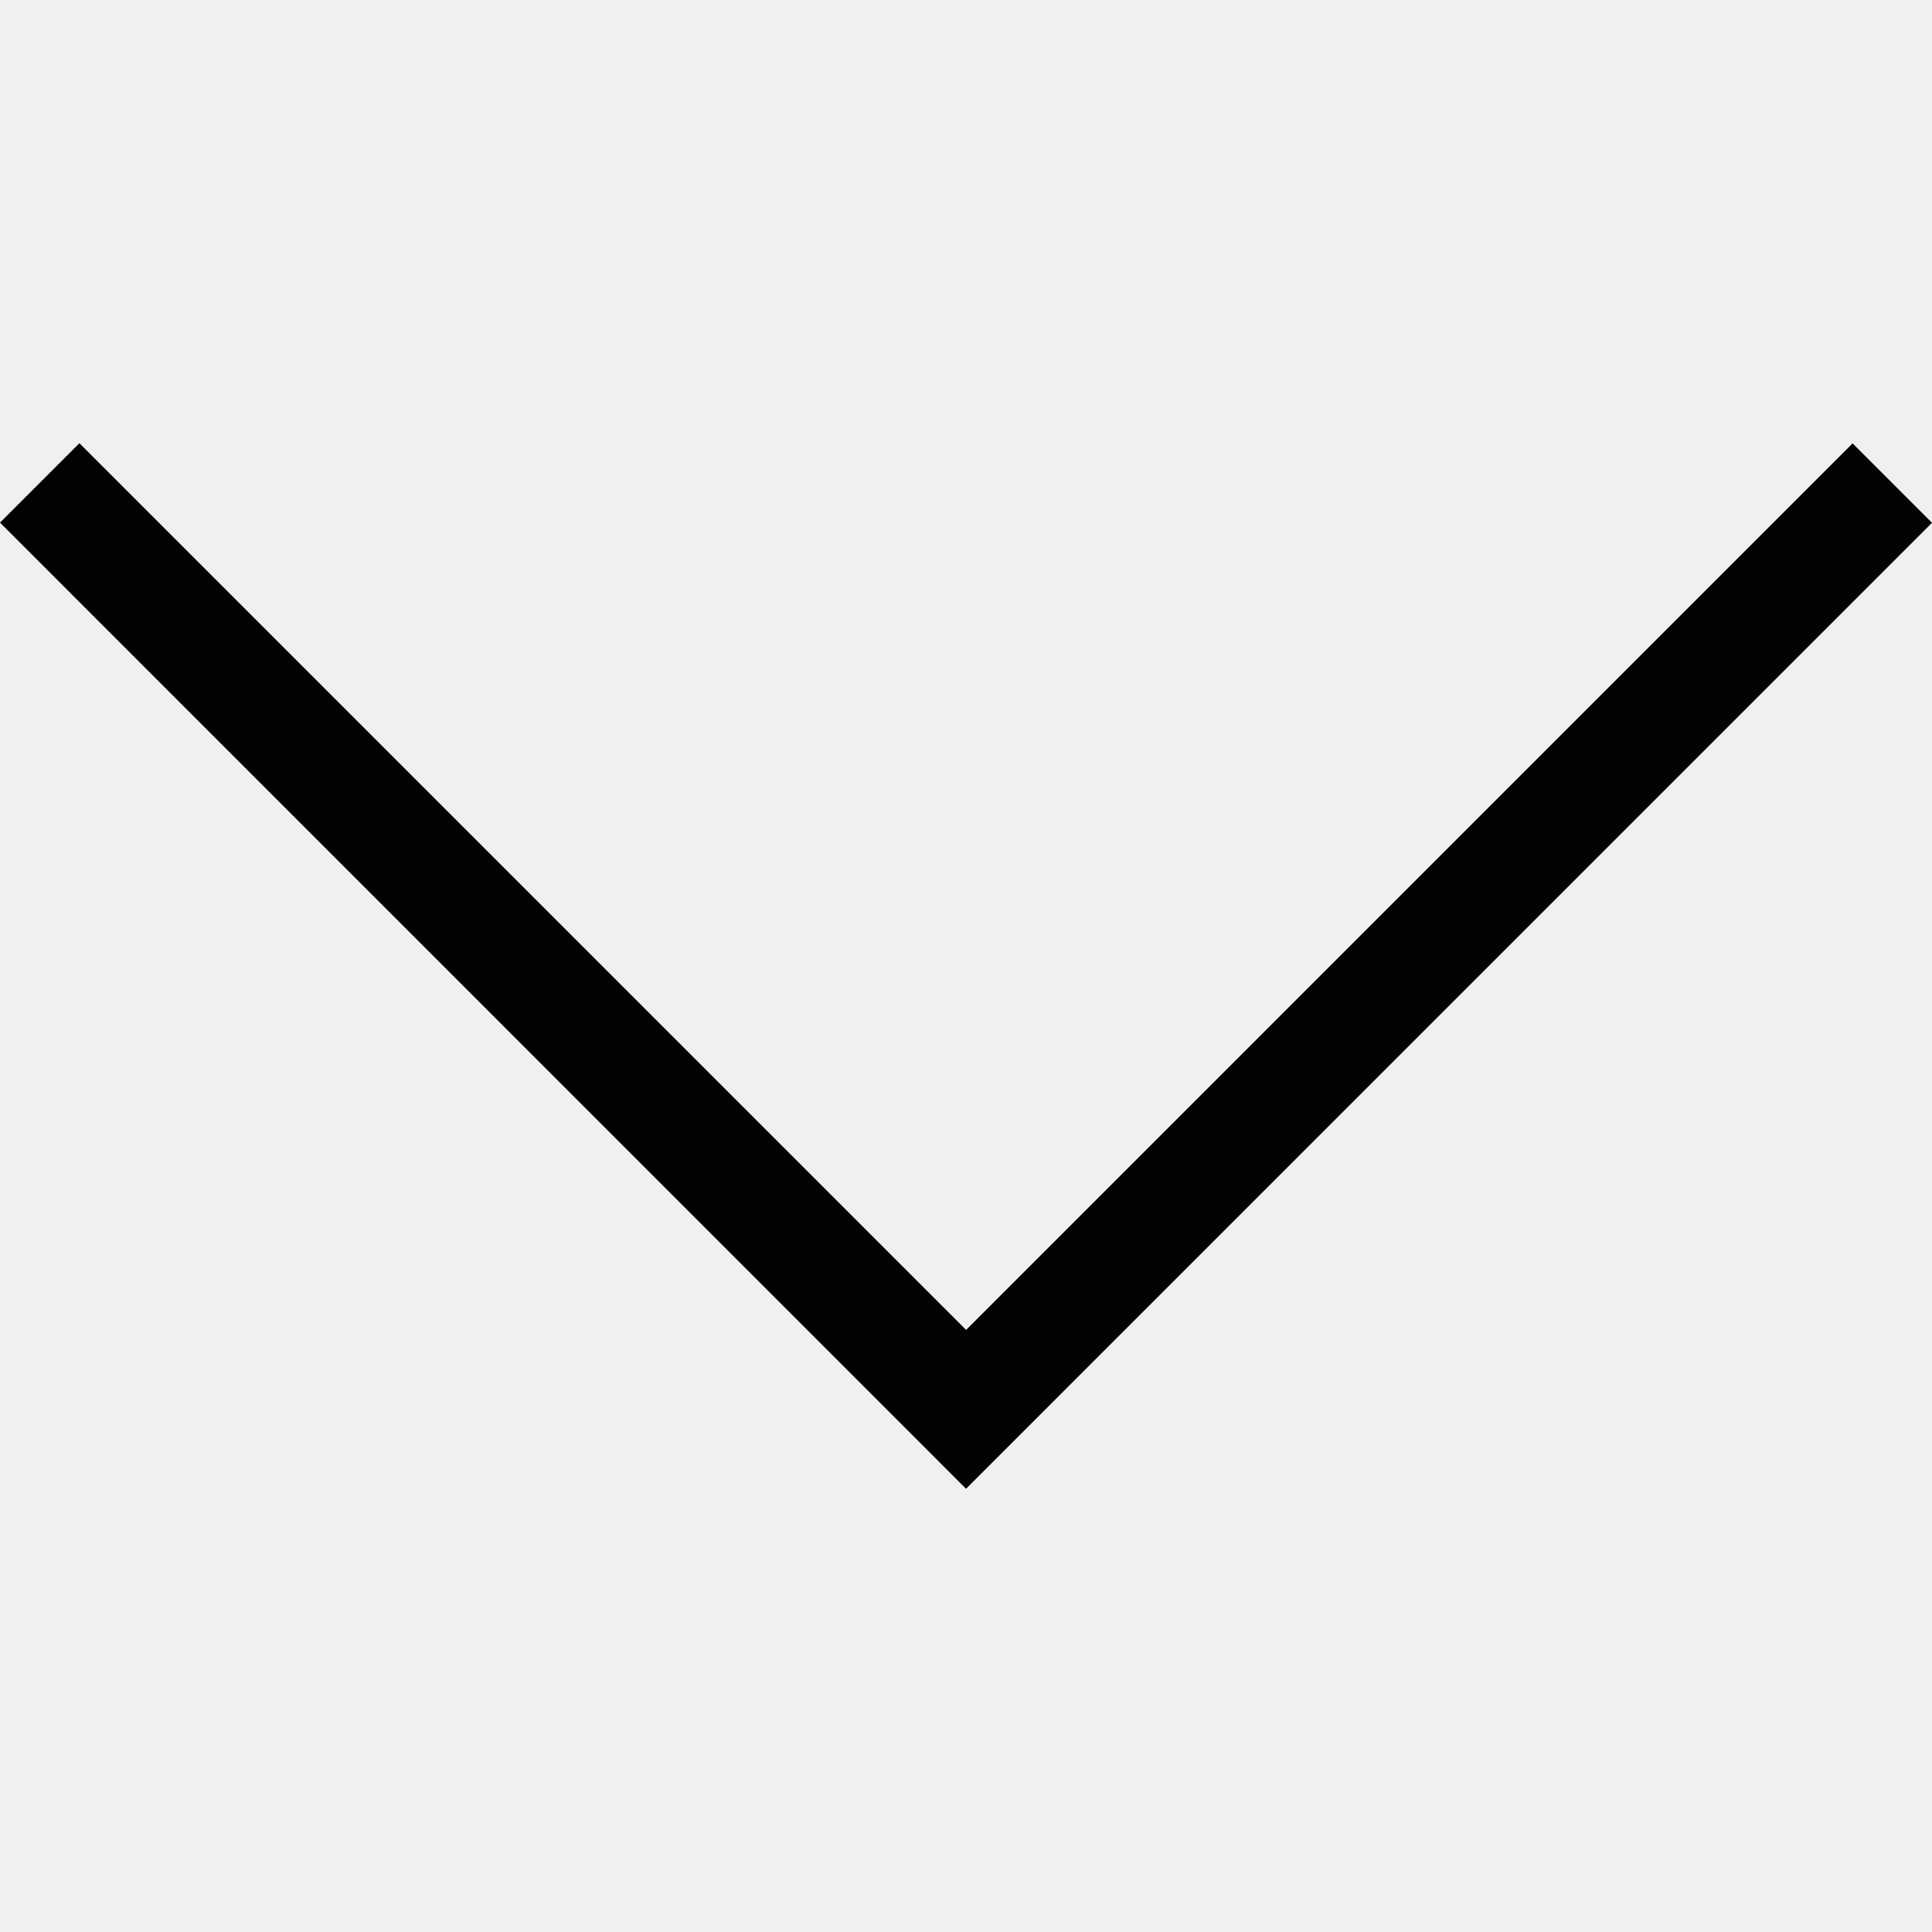
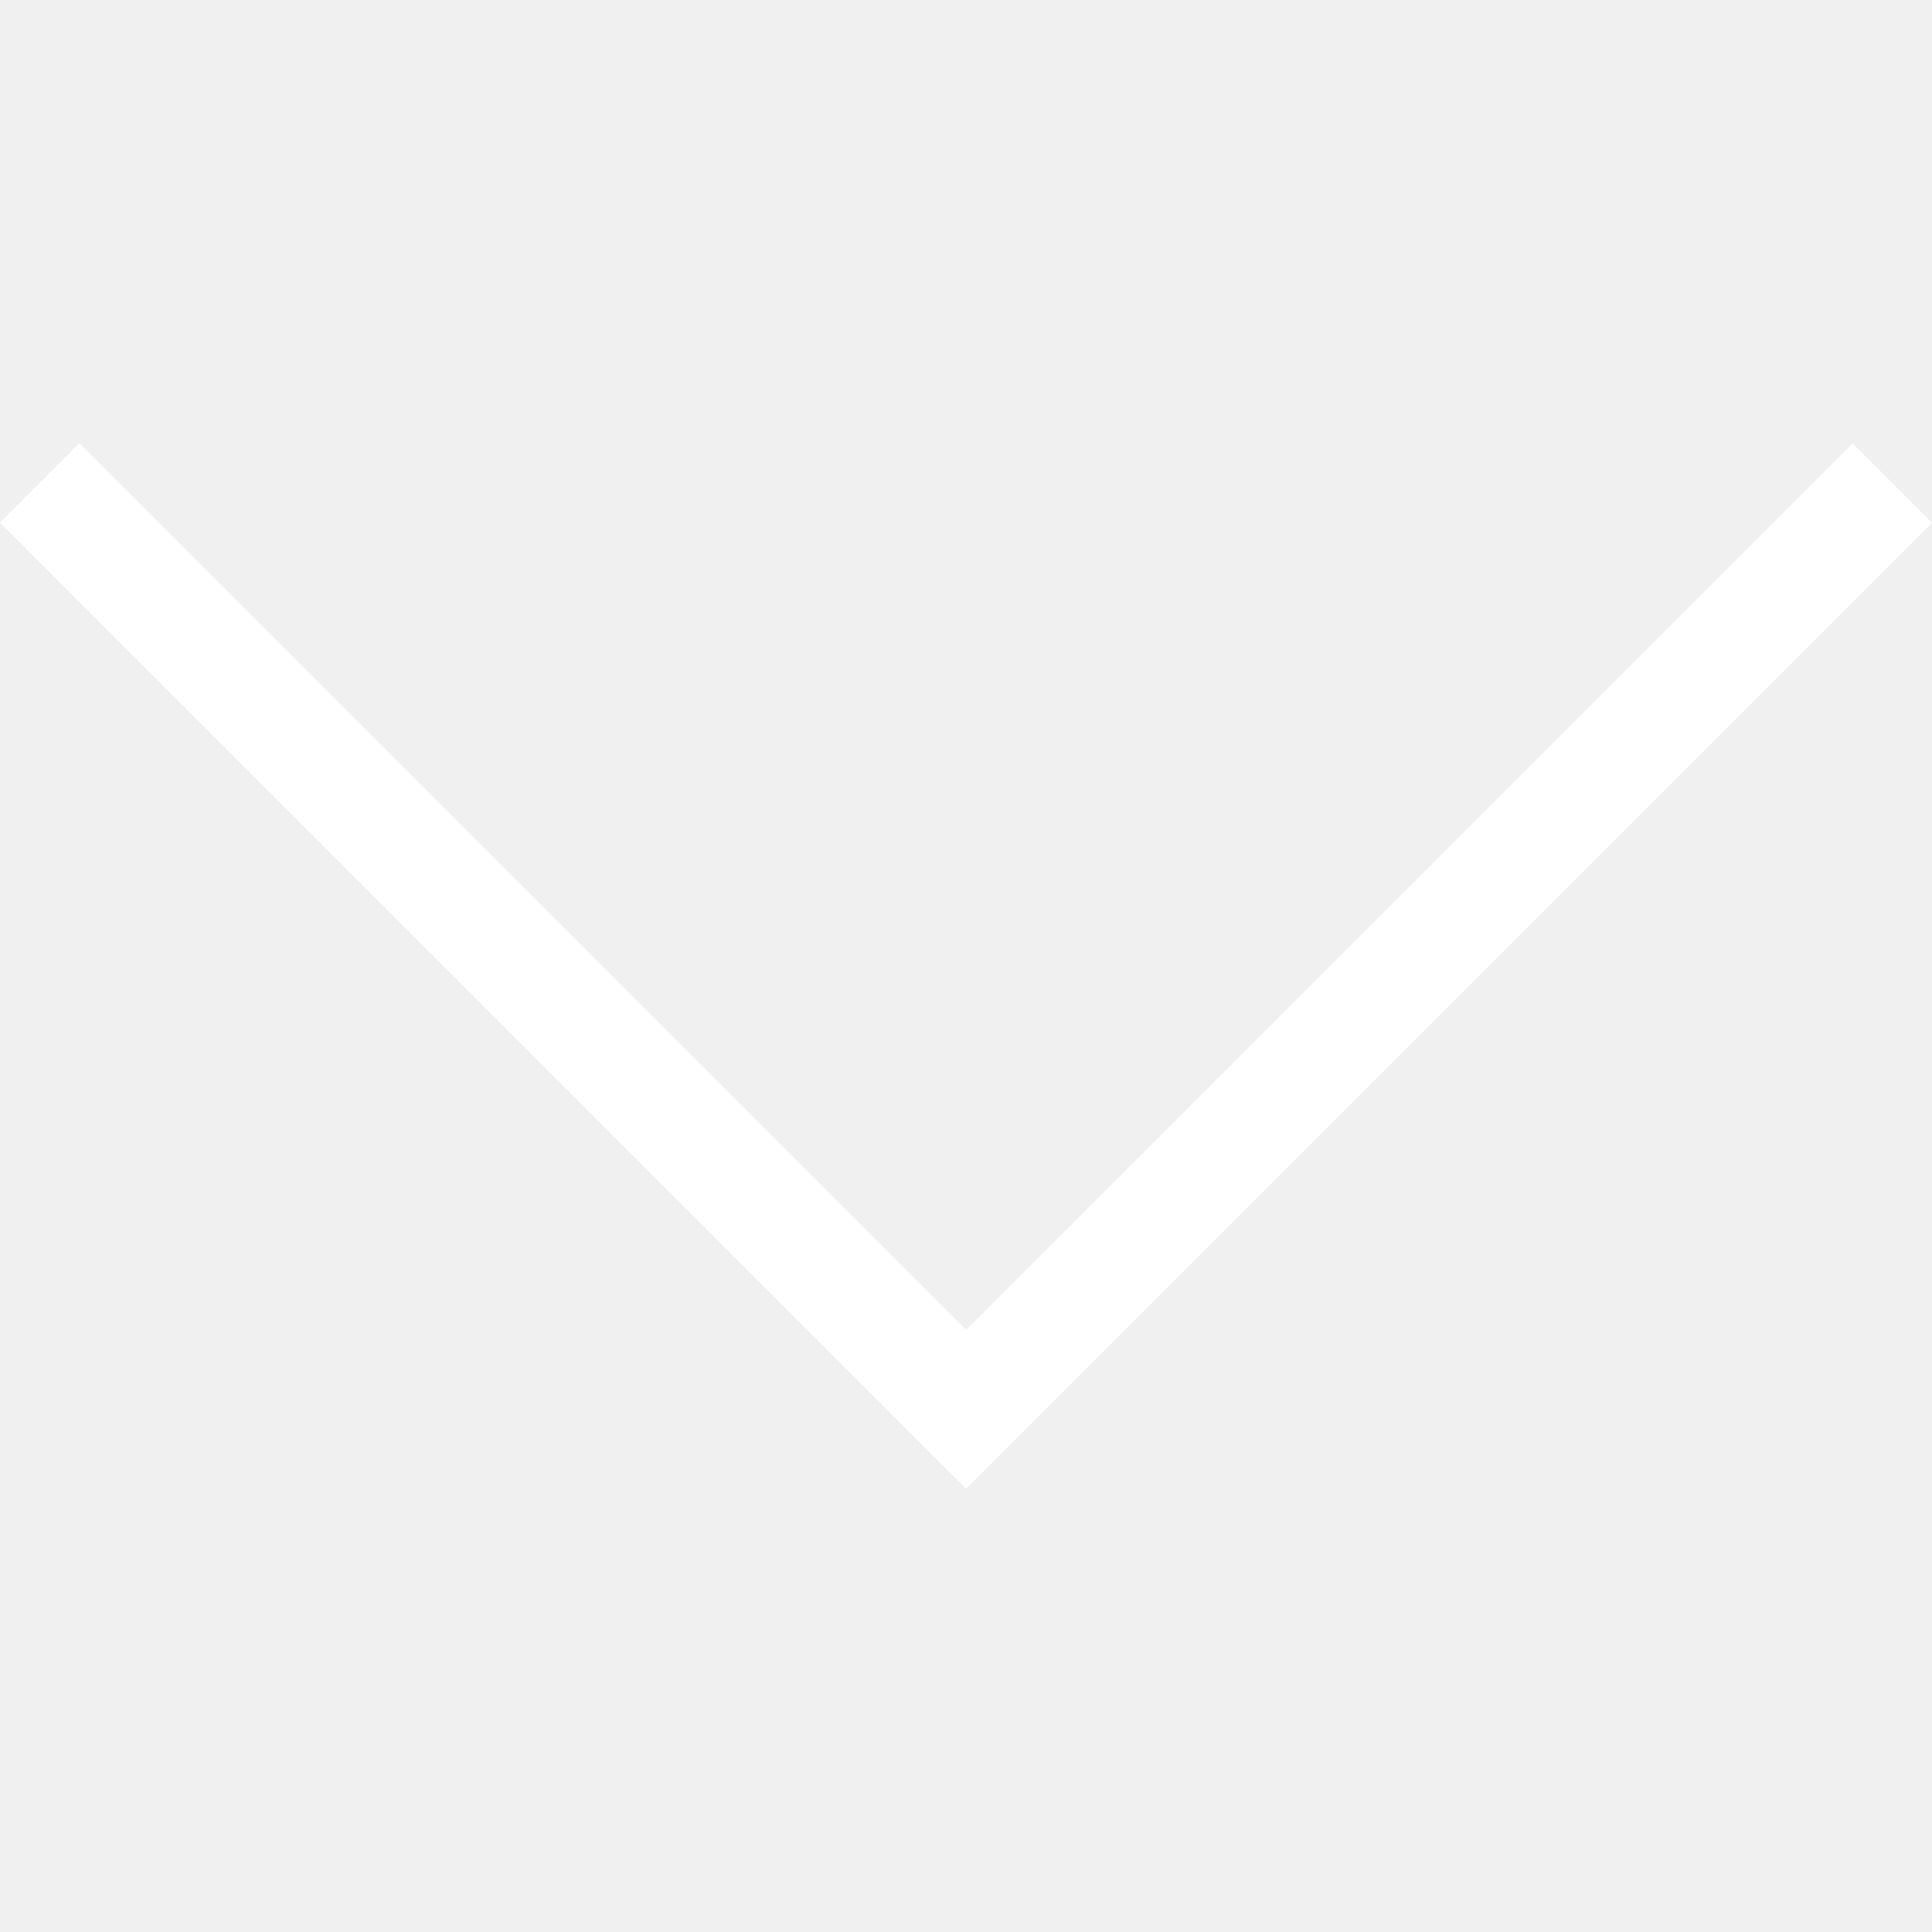
<svg xmlns="http://www.w3.org/2000/svg" version="1.1" id="Capa_1" x="0px" y="0px" width="201.458px" height="201.457px" viewBox="0 0 201.458 201.457" style="enable-background:new 0 0 201.458 201.457;" xml:space="preserve">
  <g>
-     <path style="fill:#030303;" d="M193.177,46.233l8.28,8.28L100.734,155.241L0,54.495l8.28-8.279l92.46,92.46L193.177,46.233z" />
+     <path style="fill:#ffffff;" d="M193.177,46.233l8.28,8.28L100.734,155.241L0,54.495l8.28-8.279l92.46,92.46L193.177,46.233z" />
  </g>
  <g>
</g>
  <g>
</g>
  <g>
</g>
  <g>
</g>
  <g>
</g>
  <g>
</g>
  <g>
</g>
  <g>
</g>
  <g>
</g>
  <g>
</g>
  <g>
</g>
  <g>
</g>
  <g>
</g>
  <g>
</g>
  <g>
</g>
</svg>
